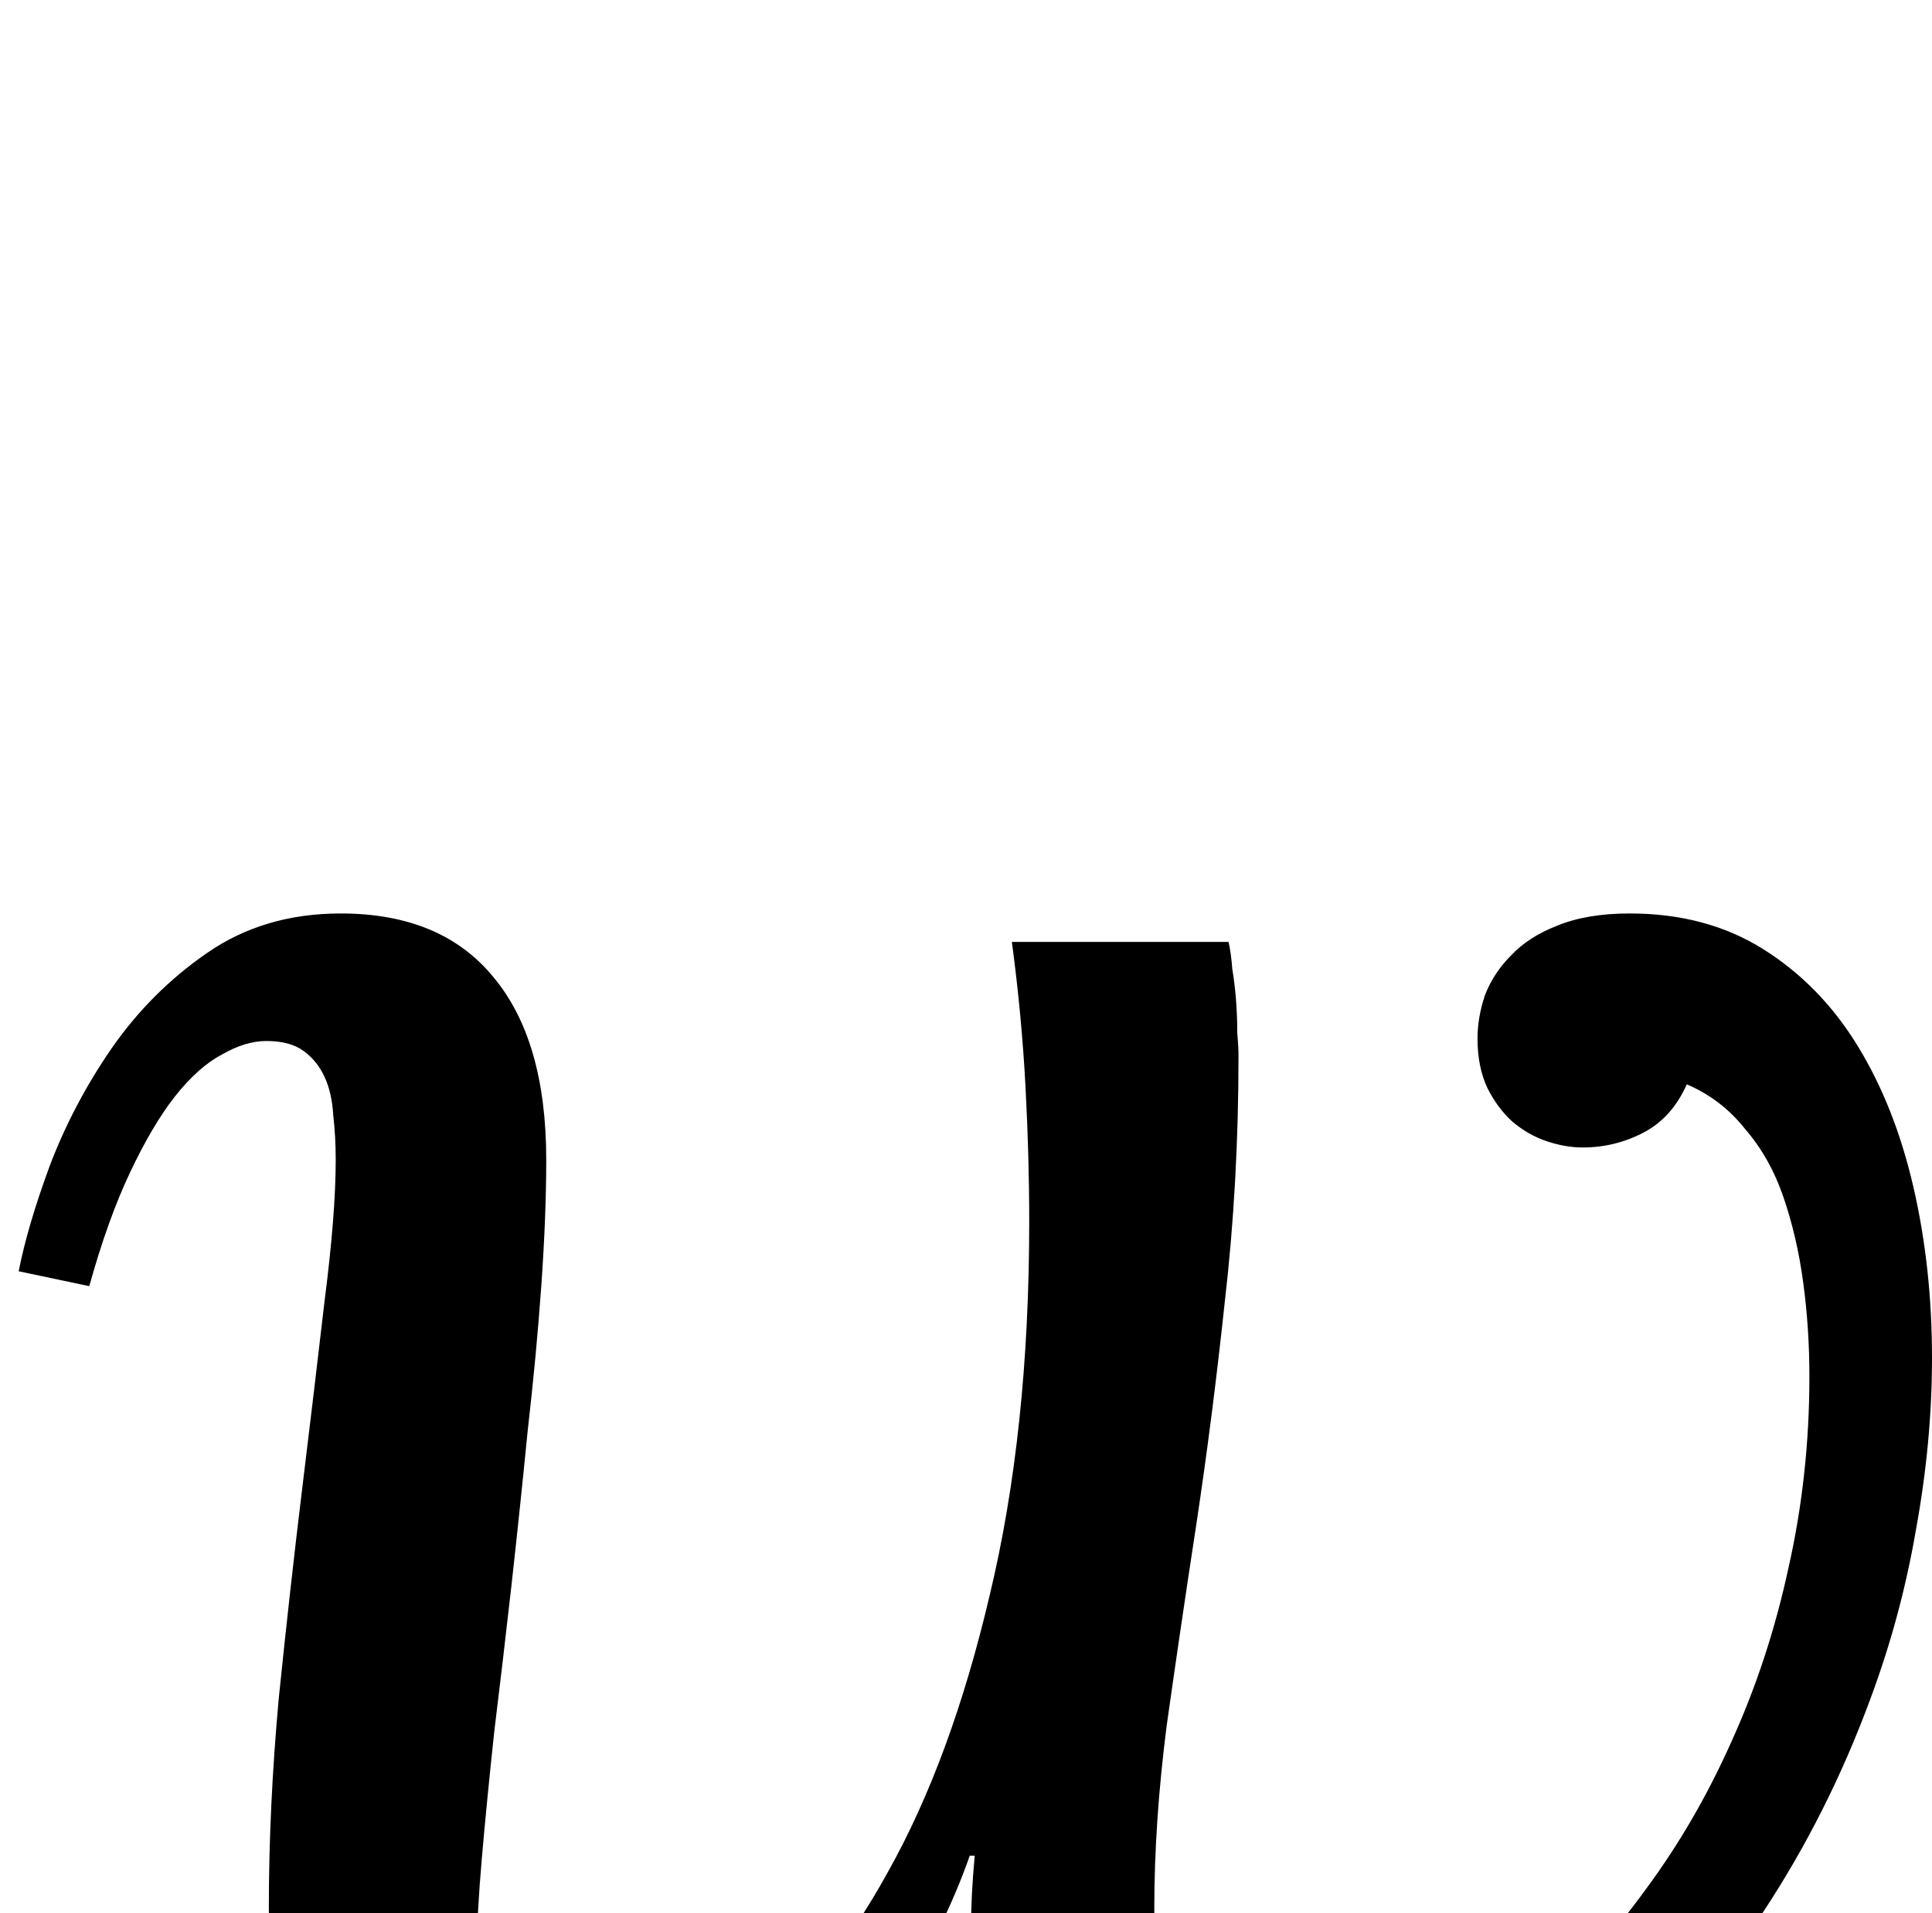
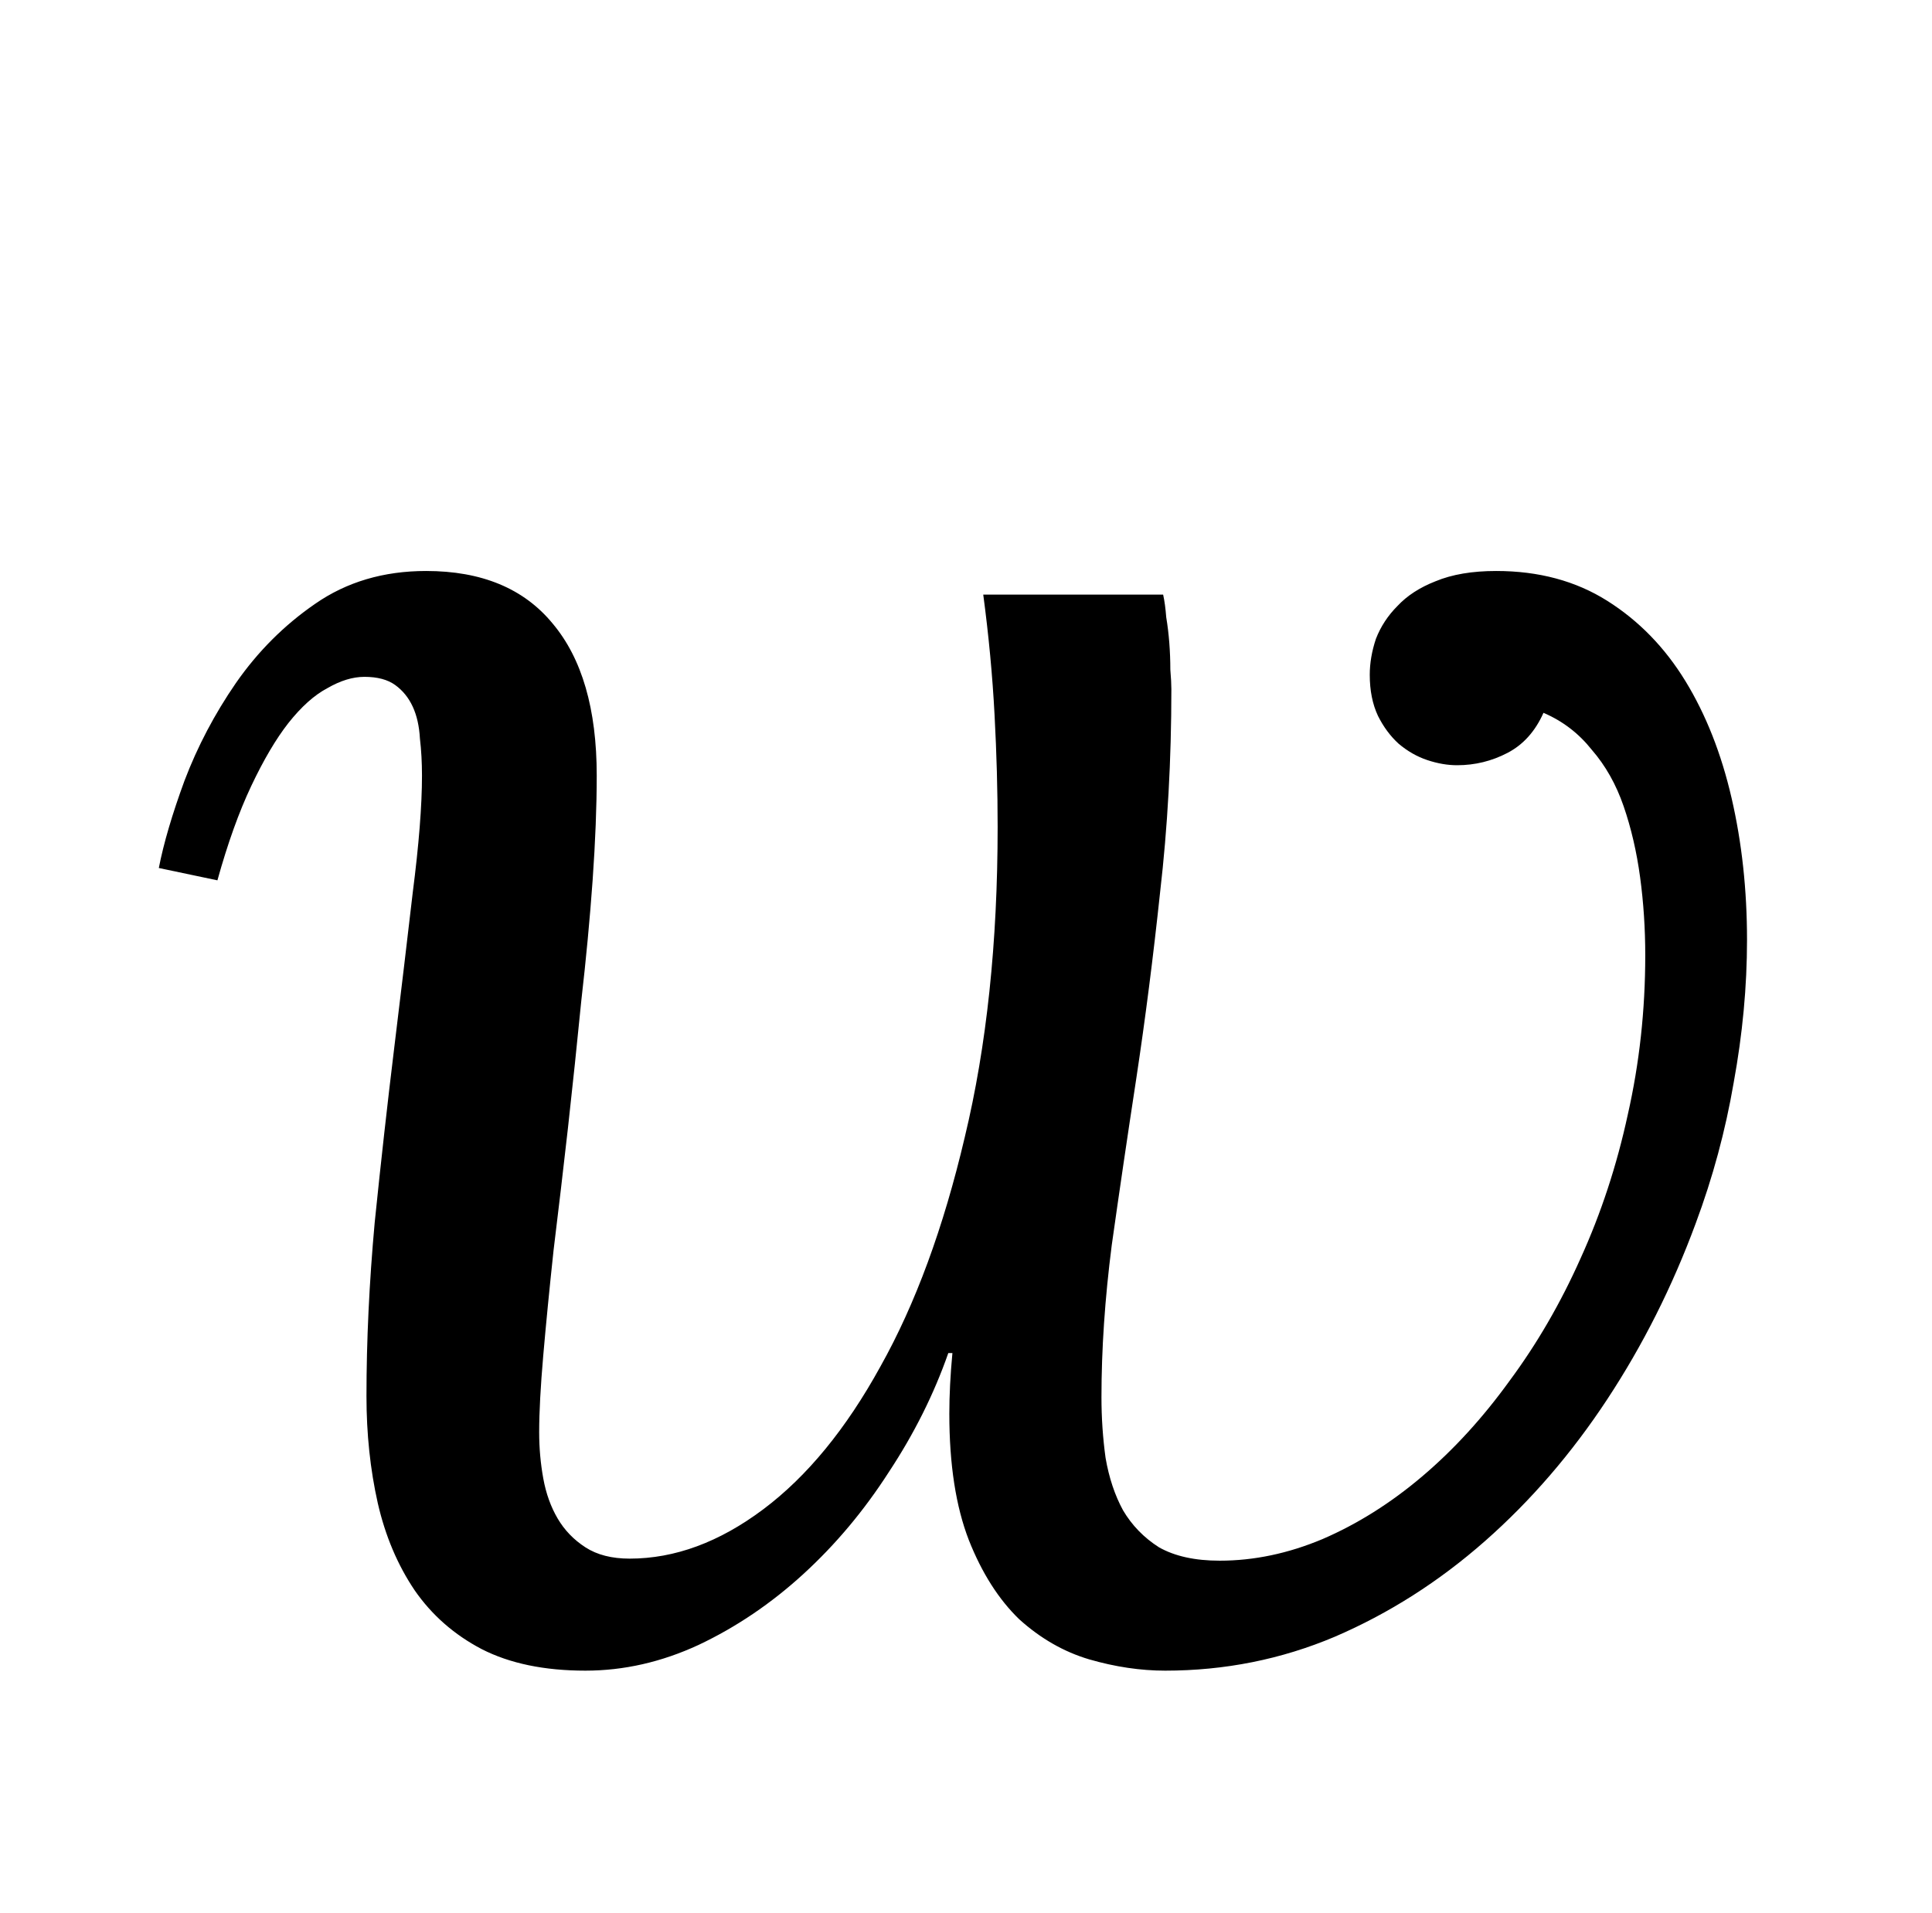
<svg xmlns="http://www.w3.org/2000/svg" viewBox="-10 0 1034 1024">
-   <path fill="currentColor" d="M990.864 909.87C975.841 950.521 956.841 988.3 933.865 1023.206 910.888 1058.113 884.597 1088.601 854.993 1114.671 825.389 1140.74 793.133 1161.287 758.226 1176.31 723.762 1190.891 687.308 1198.182 648.867 1198.182 632.96 1198.182 616.611 1195.752 599.821 1190.891 583.472 1186.031 568.449 1177.415 554.751 1165.043 541.495 1152.229 530.67 1135.217 522.275 1114.008 513.88 1092.357 509.682 1065.183 509.682 1032.486 509.682 1020.555 510.345 1007.521 511.67 993.381L509.02 993.381C499.741 1019.893 486.927 1045.52 470.578 1070.264 454.672 1095.008 436.335 1116.88 415.567 1135.88 394.8 1154.88 372.265 1170.124 347.963 1181.612 324.103 1192.659 299.801 1198.182 275.057 1198.182 248.545 1198.182 226.232 1193.542 208.116 1184.264 190.441 1174.984 176.081 1162.391 165.035 1146.484 153.988 1130.136 146.035 1111.357 141.174 1090.148 136.314 1068.497 133.884 1045.52 133.884 1021.218 133.884 985.428 135.651 948.091 139.186 909.208 143.163 870.324 147.36 832.766 151.779 796.534 156.197 760.302 160.174 726.941 163.709 696.453 167.686 665.523 169.674 640.338 169.674 620.896 169.674 612.5 169.232 604.547 168.347 597.036 167.906 589.082 166.36 582.233 163.708 576.489 161.057 570.745 157.301 566.105 152.44 562.571 147.58 559.036 140.952 557.268 132.557 557.268 125.045 557.268 117.092 559.699 108.697 564.559 100.301 568.978 91.906 576.489 83.511 587.094 75.557 597.257 67.604 610.733 59.651 627.524 51.697 644.314 44.407 664.64 37.779 688.5L0 680.547C3.093 664.64 8.616 645.861 16.57 624.21 24.965 602.117 36.011 581.129 49.709 561.245 63.848 540.92 80.86 523.908 100.743 510.21 121.069 496.071 144.929 489 172.324 489 208.114 489 235.289 500.269 253.847 522.804 272.846 545.338 282.346 578.036 282.346 620.896 282.346 640.779 281.463 663.314 279.696 688.5 277.929 713.244 275.499 739.093 272.406 766.046 269.754 792.999 266.882 820.394 263.789 848.231 260.696 875.626 257.603 901.917 254.511 927.103 251.859 951.847 249.65 974.381 247.883 994.707 246.116 1015.032 245.232 1031.602 245.232 1044.416 245.232 1054.578 246.116 1064.52 247.883 1074.241 249.649 1083.962 252.742 1092.578 257.162 1100.09 261.58 1107.601 267.545 1113.787 275.057 1118.648 282.568 1123.508 292.068 1125.938 303.557 1125.938 332.719 1125.938 361.44 1115.334 389.719 1094.125 417.998 1072.916 443.183 1042.206 465.276 1001.997 487.811 961.788 505.927 912.521 519.625 854.196 533.764 795.429 540.834 728.709 540.834 654.035 540.834 630.617 540.171 606.535 538.845 581.791 537.52 556.606 535.089 530.757 531.555 504.245L647.542 504.245C648.427 508.222 649.09 513.083 649.531 518.827 650.415 524.129 651.078 529.652 651.519 535.396 651.961 541.141 652.181 546.885 652.181 552.629 652.622 557.931 652.843 562.129 652.843 565.222 652.843 610.733 650.413 654.477 645.552 696.453 641.134 737.988 636.052 777.755 630.308 815.755 624.564 853.313 619.262 889.324 614.401 923.789 609.983 958.253 607.773 990.951 607.773 1021.881 607.773 1035.137 608.657 1048.171 610.424 1060.985 612.634 1073.799 616.39 1085.067 621.691 1094.787 627.435 1104.508 635.167 1112.462 644.888 1118.648 655.051 1124.392 668.086 1127.264 683.993 1127.264 706.086 1127.264 728.178 1122.624 750.271 1113.345 772.806 1103.624 794.236 1090.148 814.561 1072.916 834.887 1055.683 853.666 1035.137 870.898 1011.276 888.573 987.416 903.816 961.126 916.63 932.405 929.886 903.242 940.049 872.312 947.118 839.615 954.63 806.476 958.386 772.232 958.386 736.883 958.386 719.651 957.281 702.86 955.07 686.512 952.86 670.163 949.325 654.919 944.466 640.779 939.605 626.64 932.756 614.489 923.919 604.326 915.524 593.722 905.14 585.768 892.768 580.466 887.466 592.396 879.734 601.012 869.571 606.315 859.408 611.617 848.583 614.268 837.094 614.268 830.908 614.268 824.502 613.163 817.874 610.953 811.246 608.745 805.06 605.21 799.316 600.348 794.013 595.488 789.595 589.523 786.06 582.453 782.525 574.941 780.758 566.104 780.758 555.941 780.758 548.43 782.083 540.697 784.735 532.744 787.827 524.79 792.467 517.721 798.653 511.535 804.839 504.907 813.013 499.605 823.176 495.628 833.781 491.209 846.815 489 862.28 489 889.675 489 913.536 495.407 933.861 508.221 954.186 521.035 970.977 538.267 984.233 559.918 997.488 581.569 1007.43 606.755 1014.058 635.476 1020.686 664.196 1024 694.684 1024 726.94 1024 756.986 1021.128 787.696 1015.384 819.067 1010.081 849.997 1001.907 880.264 990.86 909.869L990.864 909.87Z" />
+   <path fill="currentColor" d="M897.495 655.017C885.024 688.76 869.253 720.12 850.181 749.094 831.108 778.07 809.285 803.377 784.711 825.018 760.137 846.657 733.362 863.713 704.387 876.183 675.779 888.286 645.519 894.338 613.61 894.338 600.406 894.338 586.835 892.321 572.898 888.286 559.327 884.252 546.857 877.1 535.487 866.83 524.483 856.194 515.498 842.072 508.529 824.467 501.561 806.495 498.076 783.939 498.076 756.798 498.076 746.894 498.626 736.075 499.726 724.337L497.526 724.337C489.824 746.344 479.187 767.617 465.617 788.156 452.413 808.696 437.192 826.851 419.953 842.623 402.715 858.394 384.009 871.048 363.836 880.584 344.031 889.754 323.858 894.338 303.319 894.338 281.312 894.338 262.79 890.487 247.753 882.785 233.081 875.082 221.161 864.629 211.992 851.425 202.822 837.855 196.22 822.267 192.185 804.662 188.151 786.69 186.134 767.617 186.134 747.444 186.134 717.736 187.601 686.743 190.535 654.467 193.836 622.19 197.32 591.014 200.988 560.939 204.656 530.864 207.957 503.171 210.891 477.864 214.192 452.19 215.843 431.284 215.843 415.146 215.843 408.176 215.476 401.575 214.741 395.34 214.375 388.738 213.092 383.052 210.89 378.284 208.69 373.517 205.572 369.665 201.537 366.731 197.503 363.797 192.001 362.33 185.033 362.33 178.797 362.33 172.196 364.347 165.227 368.382 158.258 372.05 151.289 378.284 144.321 387.087 137.718 395.524 131.117 406.71 124.515 420.648 117.913 434.585 111.861 451.457 106.36 471.262L75 464.661C77.567 451.457 82.152 435.869 88.754 417.897 95.723 399.558 104.892 382.136 116.262 365.631 127.999 348.759 142.12 334.638 158.625 323.268 175.497 311.531 195.302 305.662 218.042 305.662 247.751 305.662 270.308 315.016 285.713 333.722 301.483 352.427 309.369 379.569 309.369 415.146 309.369 431.65 308.636 450.356 307.17 471.262 305.703 491.802 303.686 513.258 301.118 535.632 298.917 558.005 296.533 580.745 293.965 603.852 291.398 626.592 288.831 648.415 286.264 669.321 284.063 689.861 282.229 708.566 280.762 725.438 279.296 742.309 278.562 756.064 278.562 766.7 278.562 775.136 279.296 783.388 280.762 791.458 282.228 799.527 284.796 806.679 288.465 812.914 292.132 819.149 297.083 824.284 303.319 828.319 309.554 832.353 317.439 834.37 326.976 834.37 351.183 834.37 375.023 825.568 398.497 807.963 421.971 790.358 442.877 764.866 461.215 731.489 479.921 698.113 494.959 657.217 506.329 608.803 518.066 560.022 523.934 504.639 523.934 442.654 523.934 423.215 523.384 403.225 522.283 382.686 521.184 361.78 519.166 340.323 516.232 318.316L612.51 318.316C613.245 321.618 613.795 325.653 614.161 330.421 614.895 334.822 615.446 339.406 615.812 344.174 616.179 348.943 616.361 353.711 616.361 358.479 616.727 362.88 616.911 366.365 616.911 368.932 616.911 406.71 614.894 443.021 610.859 477.864 607.191 512.341 602.973 545.351 598.205 576.894 593.437 608.07 589.036 637.962 585.001 666.571 581.334 695.178 579.499 722.32 579.499 747.995 579.499 758.998 580.233 769.817 581.7 780.454 583.534 791.091 586.652 800.444 591.052 808.512 595.82 816.581 602.238 823.184 610.307 828.319 618.744 833.087 629.564 835.471 642.768 835.471 661.107 835.471 679.445 831.619 697.784 823.917 716.489 815.848 734.278 804.662 751.149 790.358 768.021 776.053 783.609 758.998 797.913 739.192 812.585 719.386 825.238 697.563 835.875 673.723 846.878 649.515 855.314 623.841 861.182 596.7 867.417 569.192 870.535 540.766 870.535 511.424 870.535 497.12 869.618 483.182 867.783 469.612 865.948 456.041 863.014 443.387 858.981 431.65 854.946 419.914 849.26 409.827 841.925 401.391 834.956 392.589 826.337 385.987 816.067 381.586 811.666 391.489 805.248 398.64 796.812 403.042 788.376 407.443 779.39 409.644 769.853 409.644 764.719 409.644 759.401 408.727 753.899 406.892 748.398 405.059 743.263 402.125 738.495 398.089 734.093 394.055 730.426 389.104 727.491 383.235 724.557 377 723.09 369.664 723.09 361.228 723.09 354.993 724.19 348.574 726.391 341.973 728.958 335.37 732.81 329.502 737.944 324.368 743.079 318.866 749.864 314.465 758.3 311.164 767.103 307.495 777.923 305.662 790.76 305.662 813.5 305.662 833.306 310.98 850.178 321.617 867.049 332.253 880.987 346.557 891.99 364.529 902.993 382.501 911.246 403.408 916.747 427.248 922.249 451.088 925 476.396 925 503.171 925 528.111 922.616 553.603 917.848 579.643 913.446 605.317 906.661 630.441 897.491 655.016L897.495 655.017Z" />
</svg>
